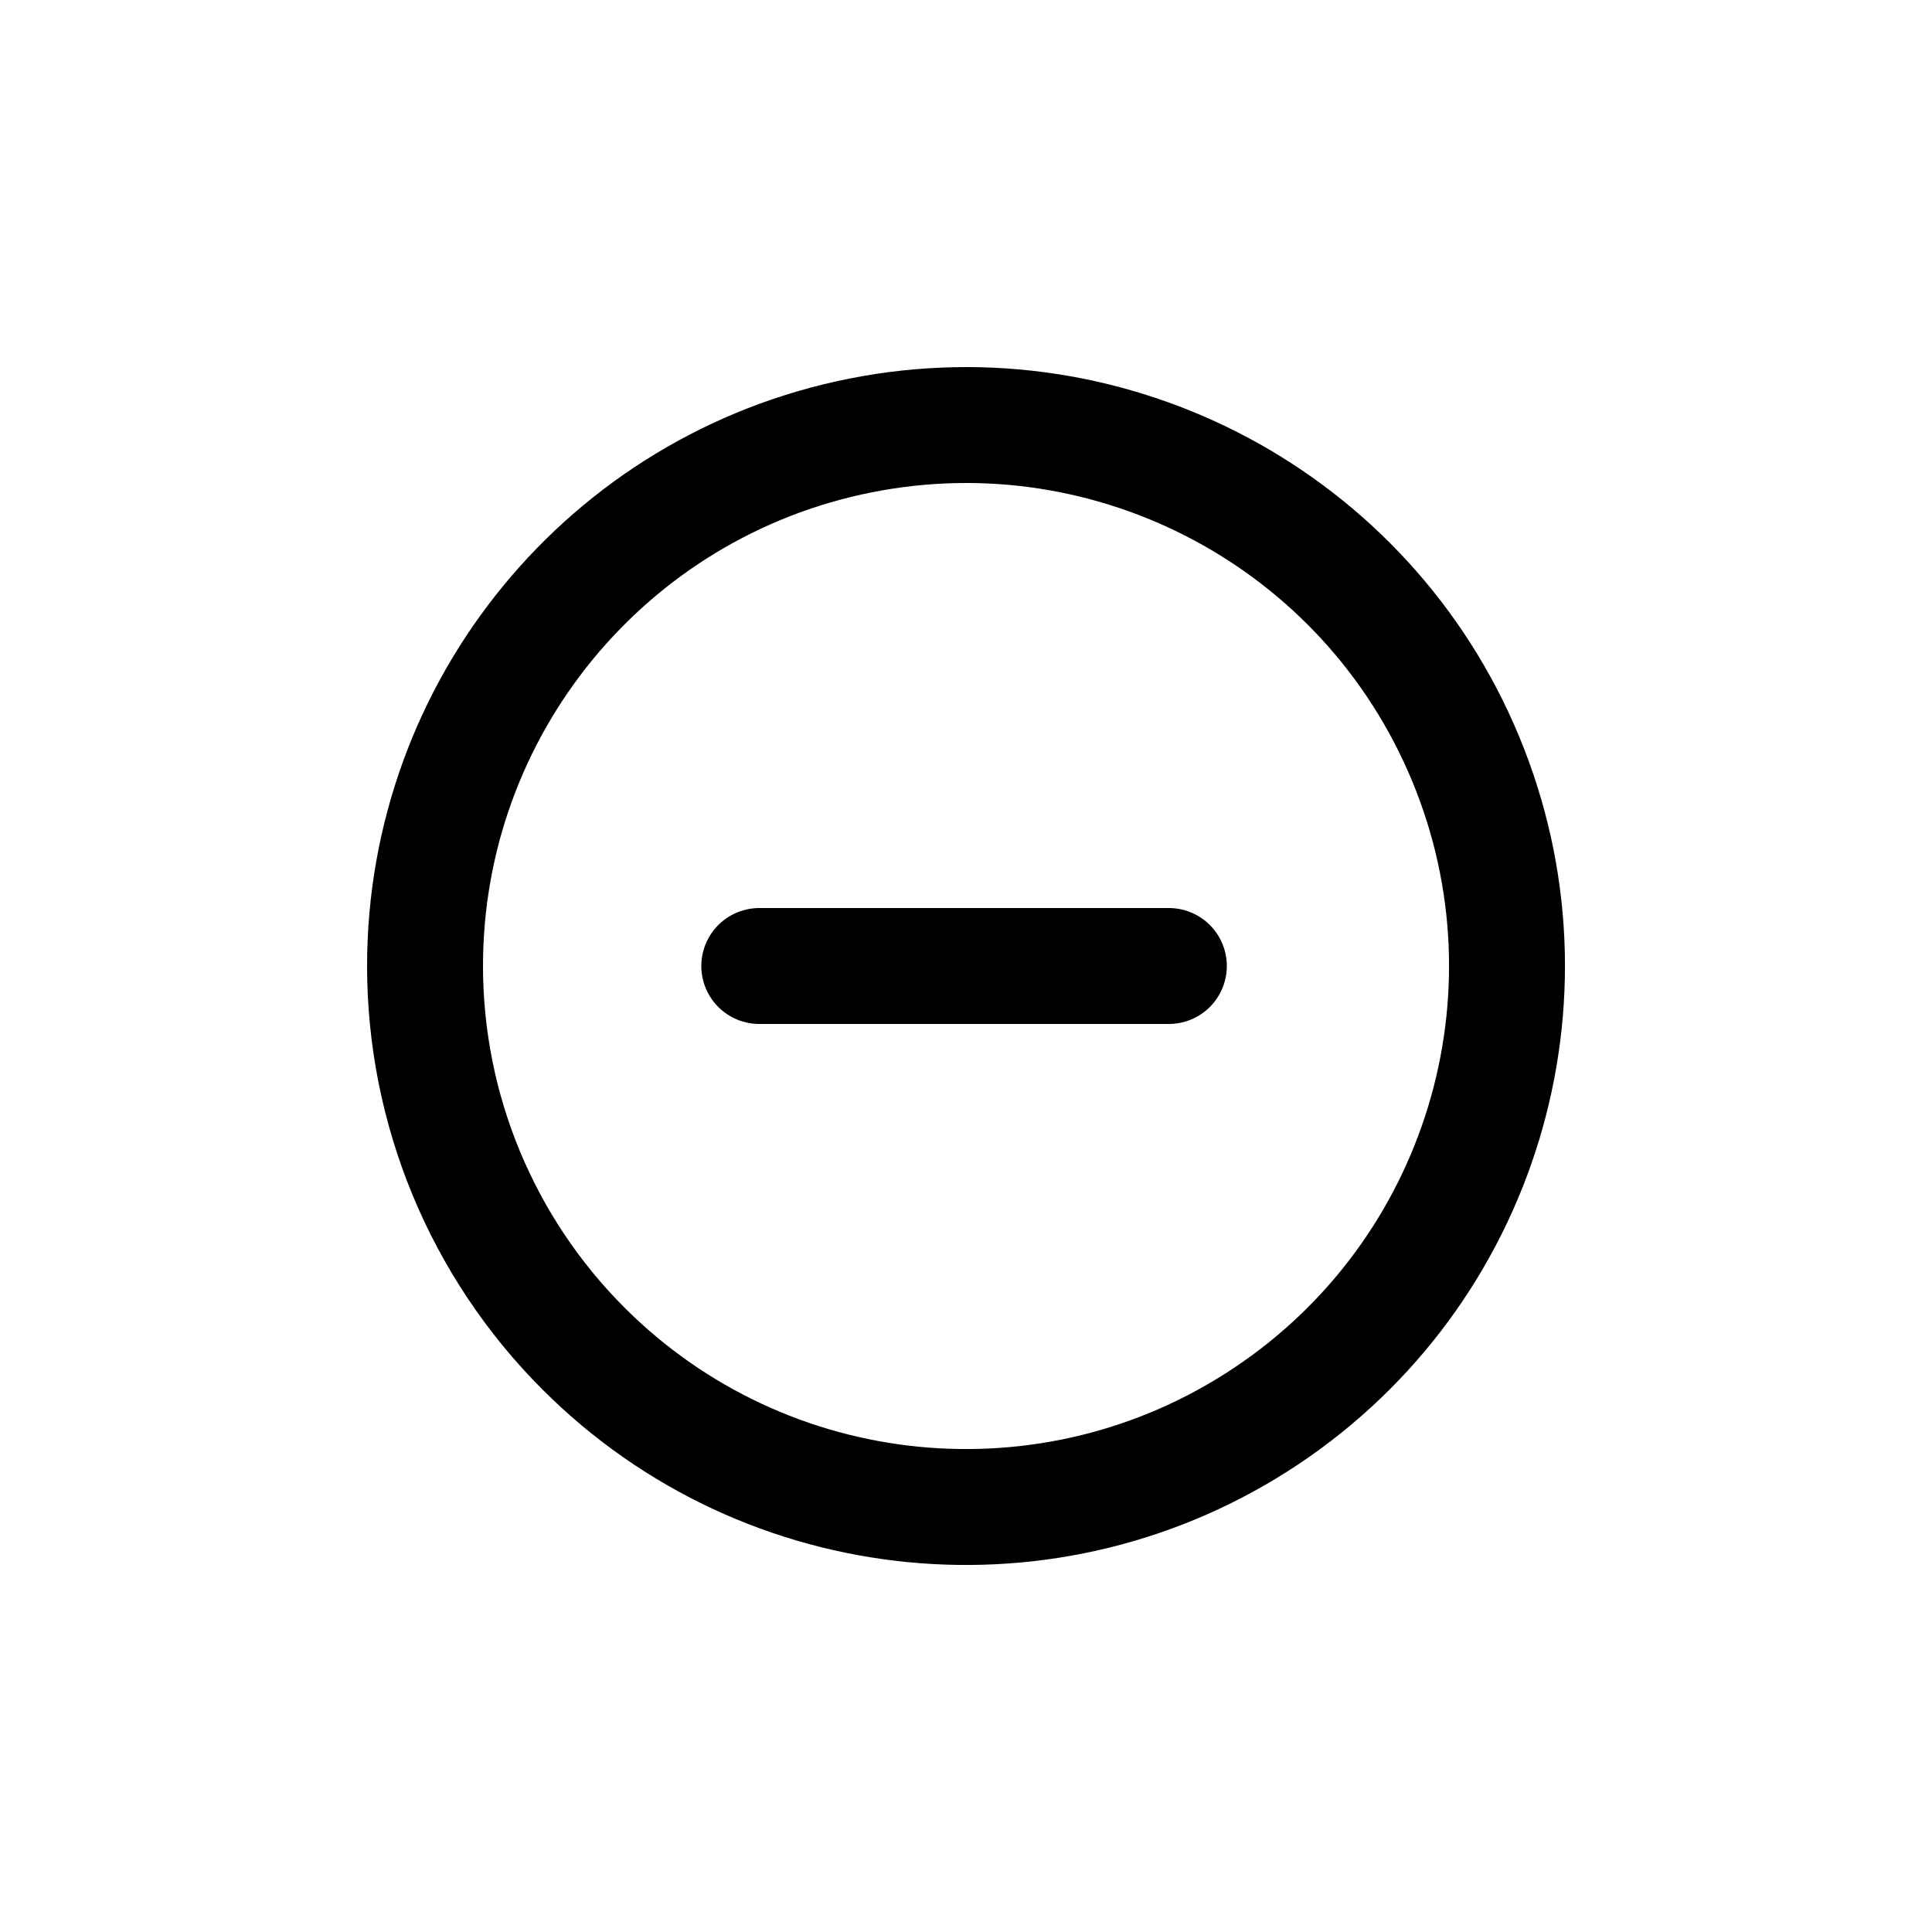
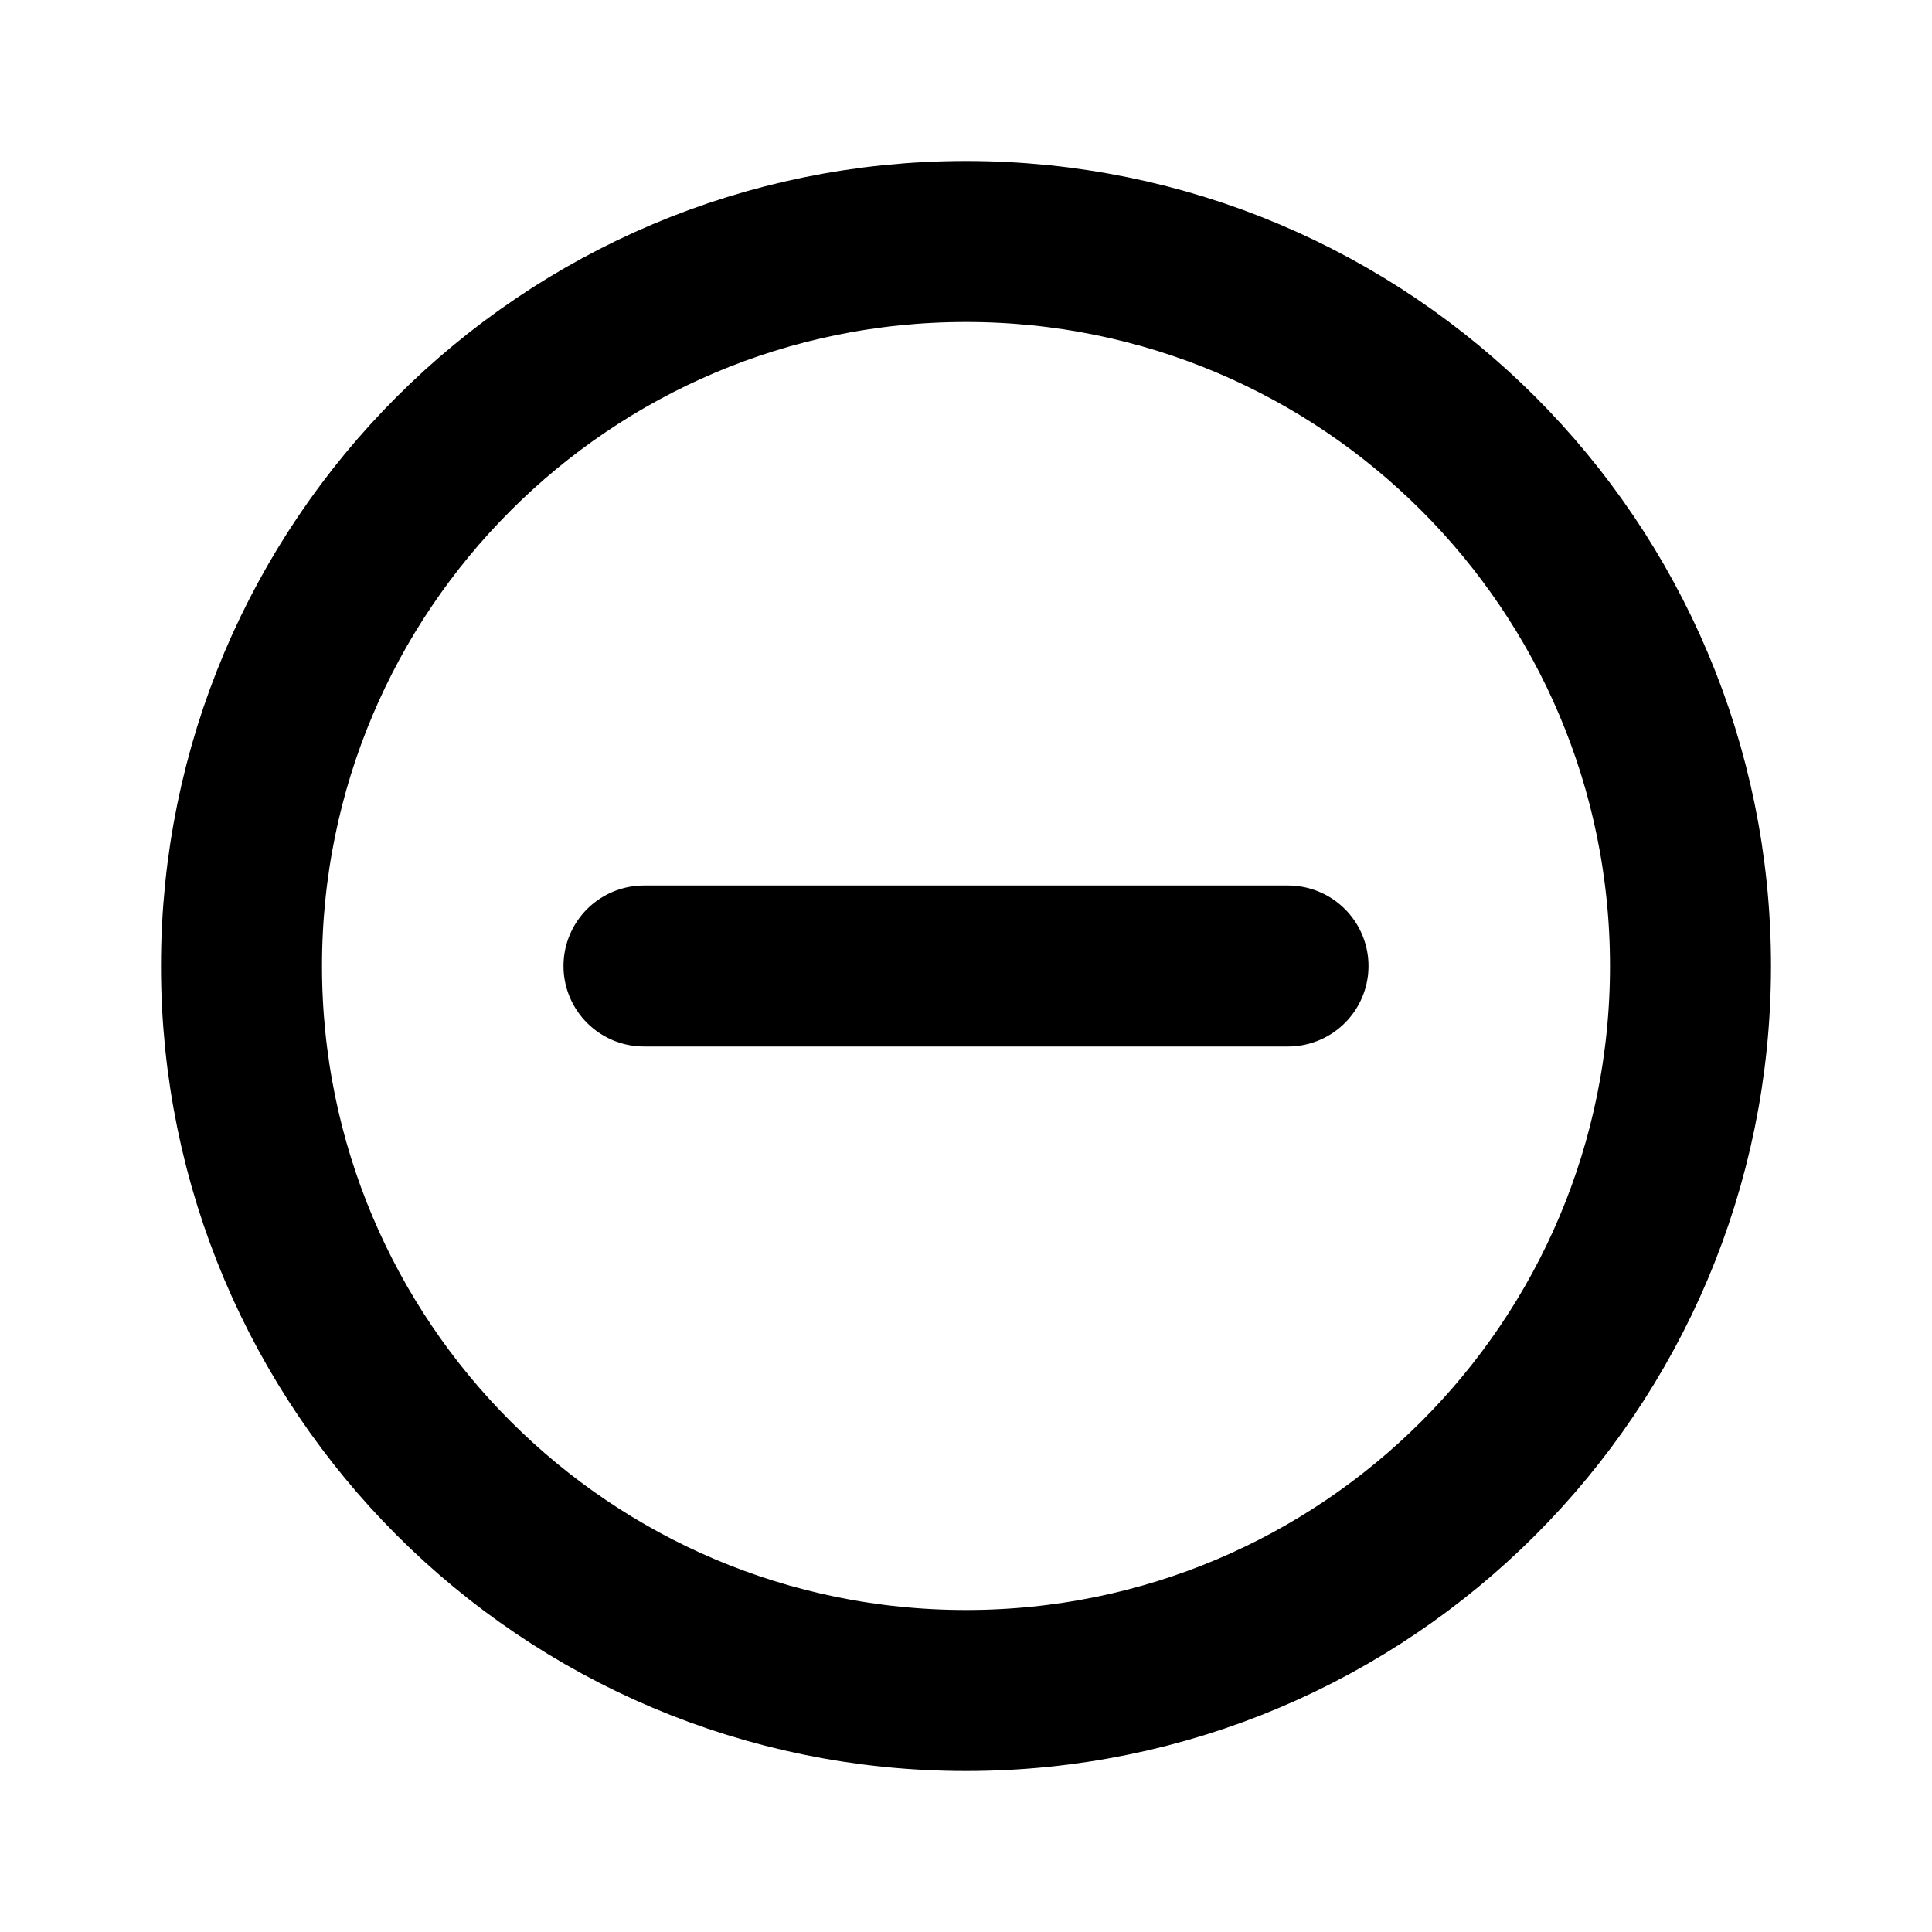
- <svg xmlns="http://www.w3.org/2000/svg" width="800px" height="800px" viewBox="0 -0.5 25 25" fill="none">
-   <path fill-rule="evenodd" clip-rule="evenodd" d="M5.5 12C5.5 8.661 7.859 5.786 11.135 5.135C14.41 4.484 17.689 6.237 18.967 9.322C20.245 12.408 19.166 15.966 16.389 17.821C13.612 19.676 9.911 19.312 7.55 16.95C6.237 15.637 5.5 13.857 5.5 12Z" stroke="#000000" stroke-width="1.5" stroke-linecap="round" stroke-linejoin="round" />
-   <path d="M15.125 12H9.825" stroke="#000000" stroke-width="1.5" stroke-linecap="round" />
+ <svg xmlns="http://www.w3.org/2000/svg" width="800px" height="800px" viewBox="0 0 24 24" fill="none">
+   <path d="M8 12H16M21 12C21 16.971 16.971 21 12 21C7.029 21 3 16.971 3 12C3 7.029 7.029 3 12 3C16.971 3 21 7.029 21 12Z" stroke="#000000" stroke-width="2" stroke-linecap="round" stroke-linejoin="round" />
</svg>
